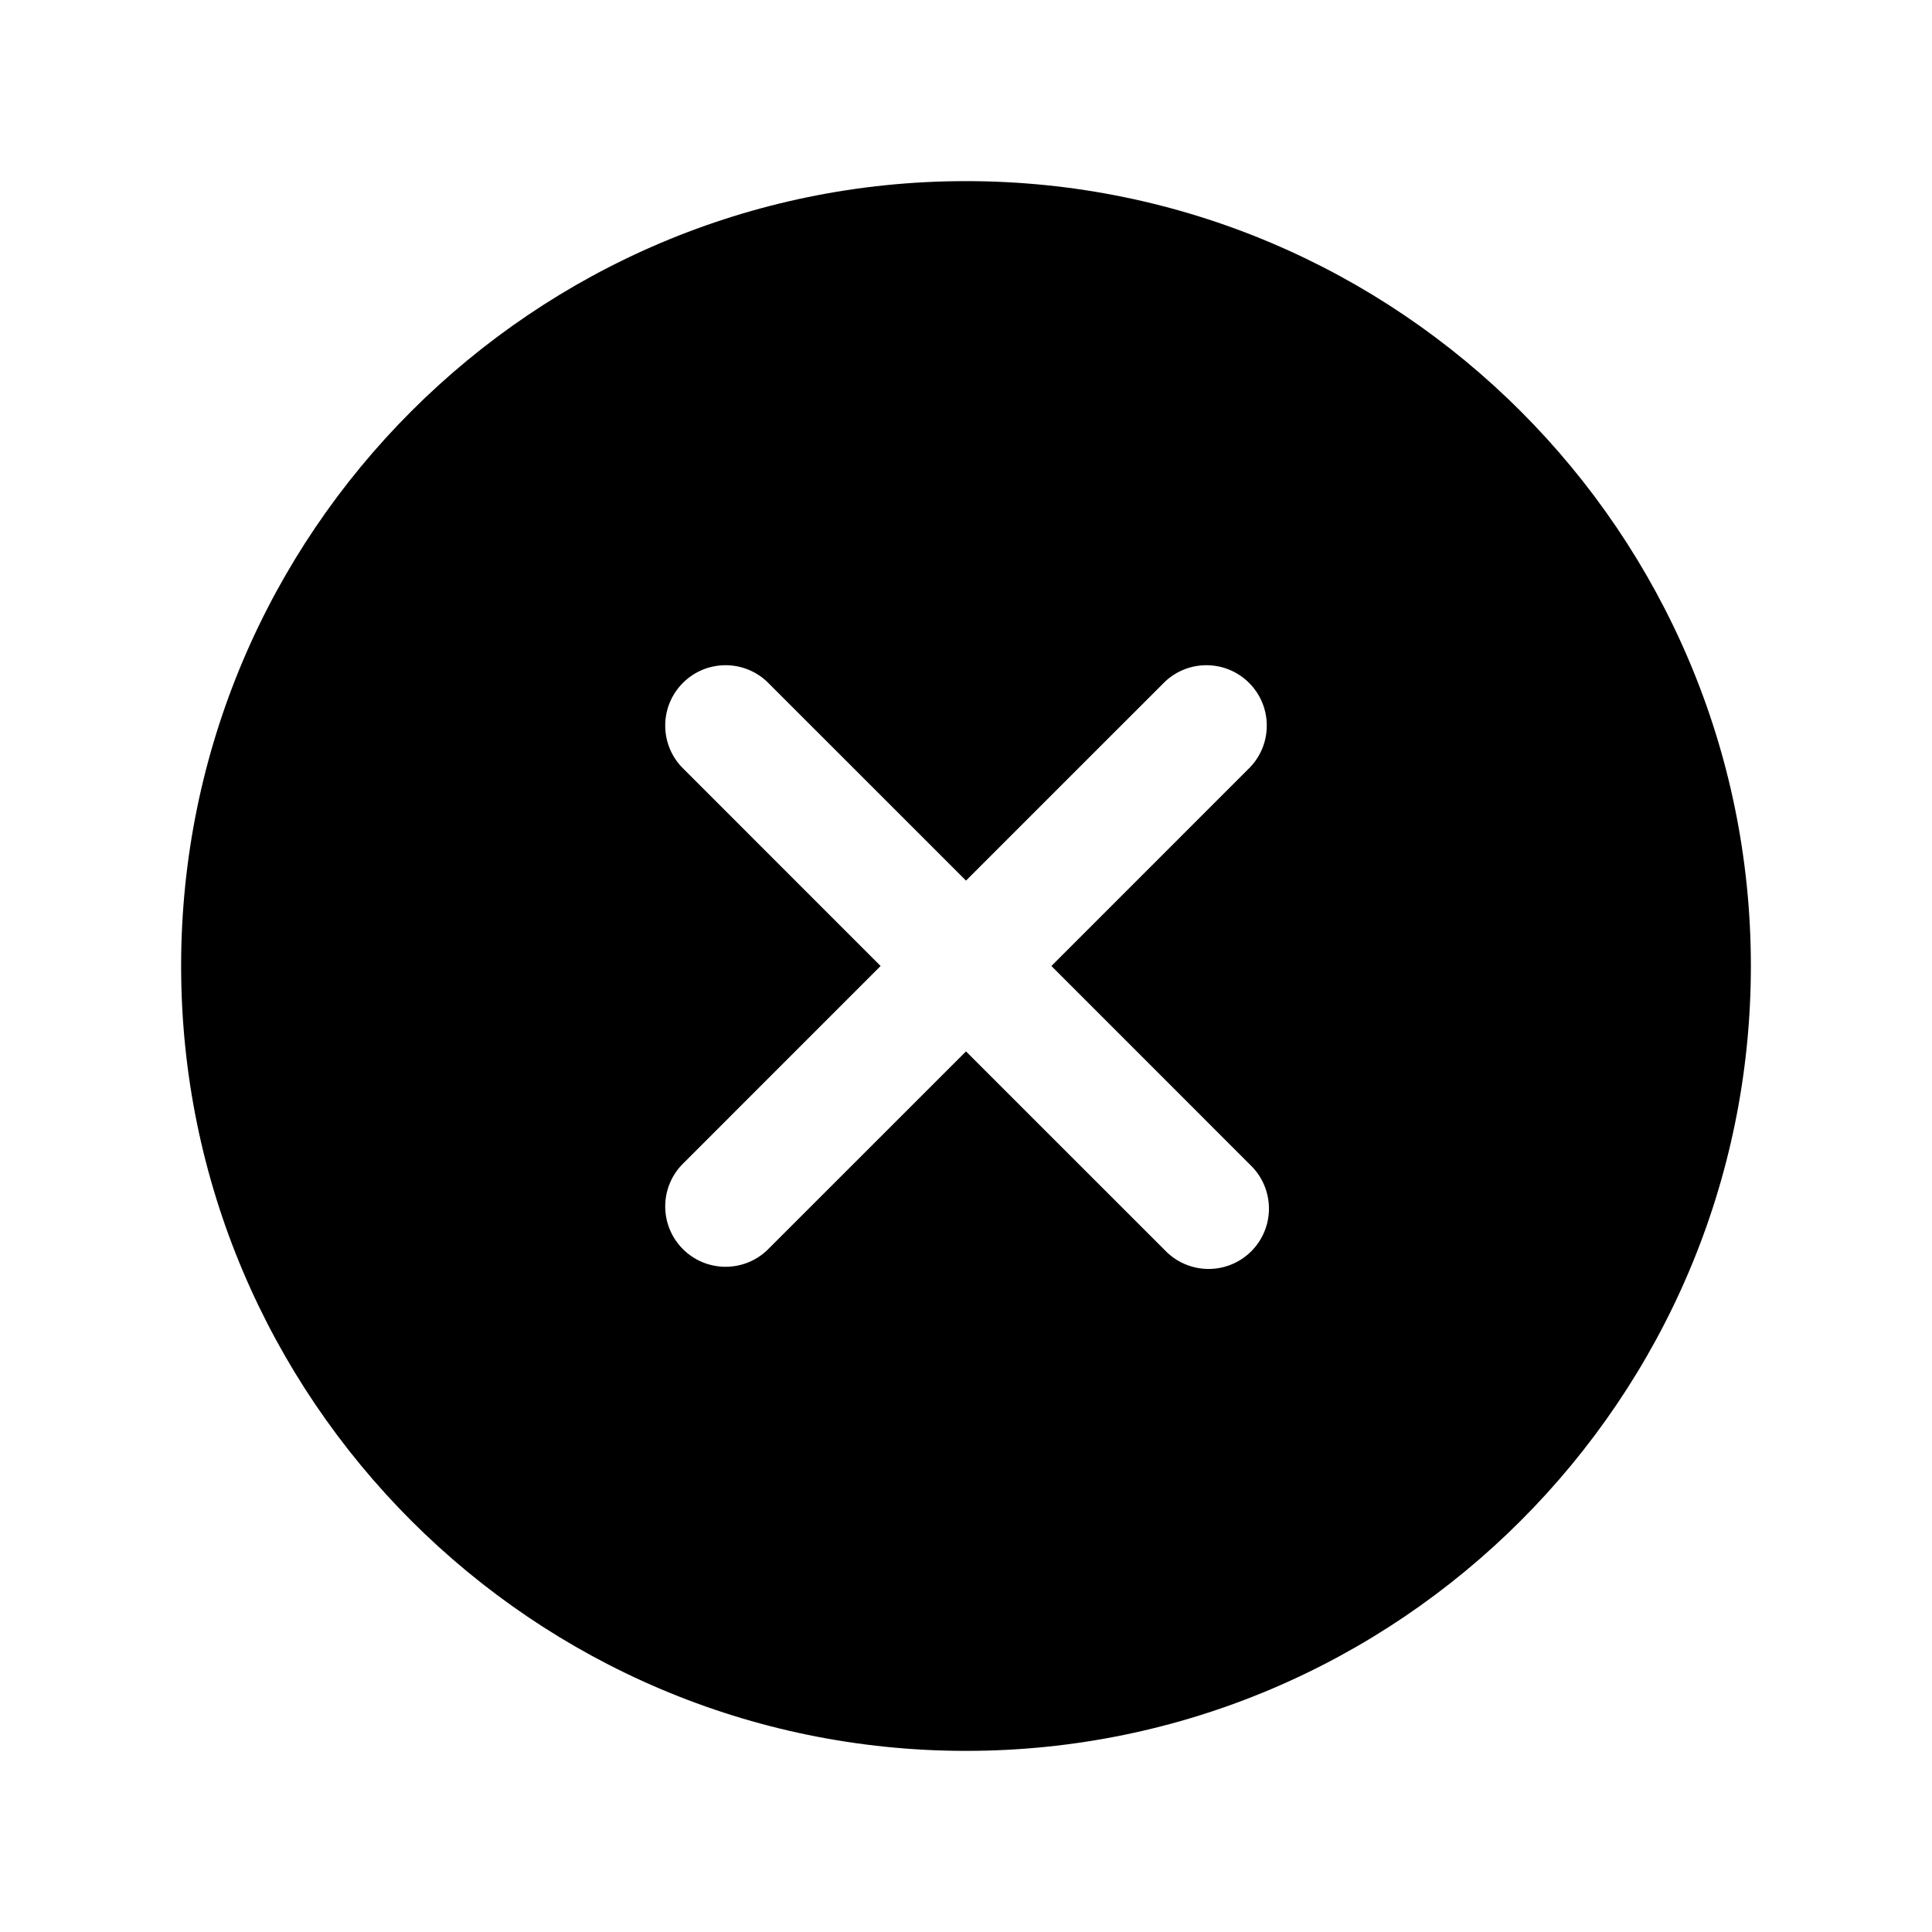
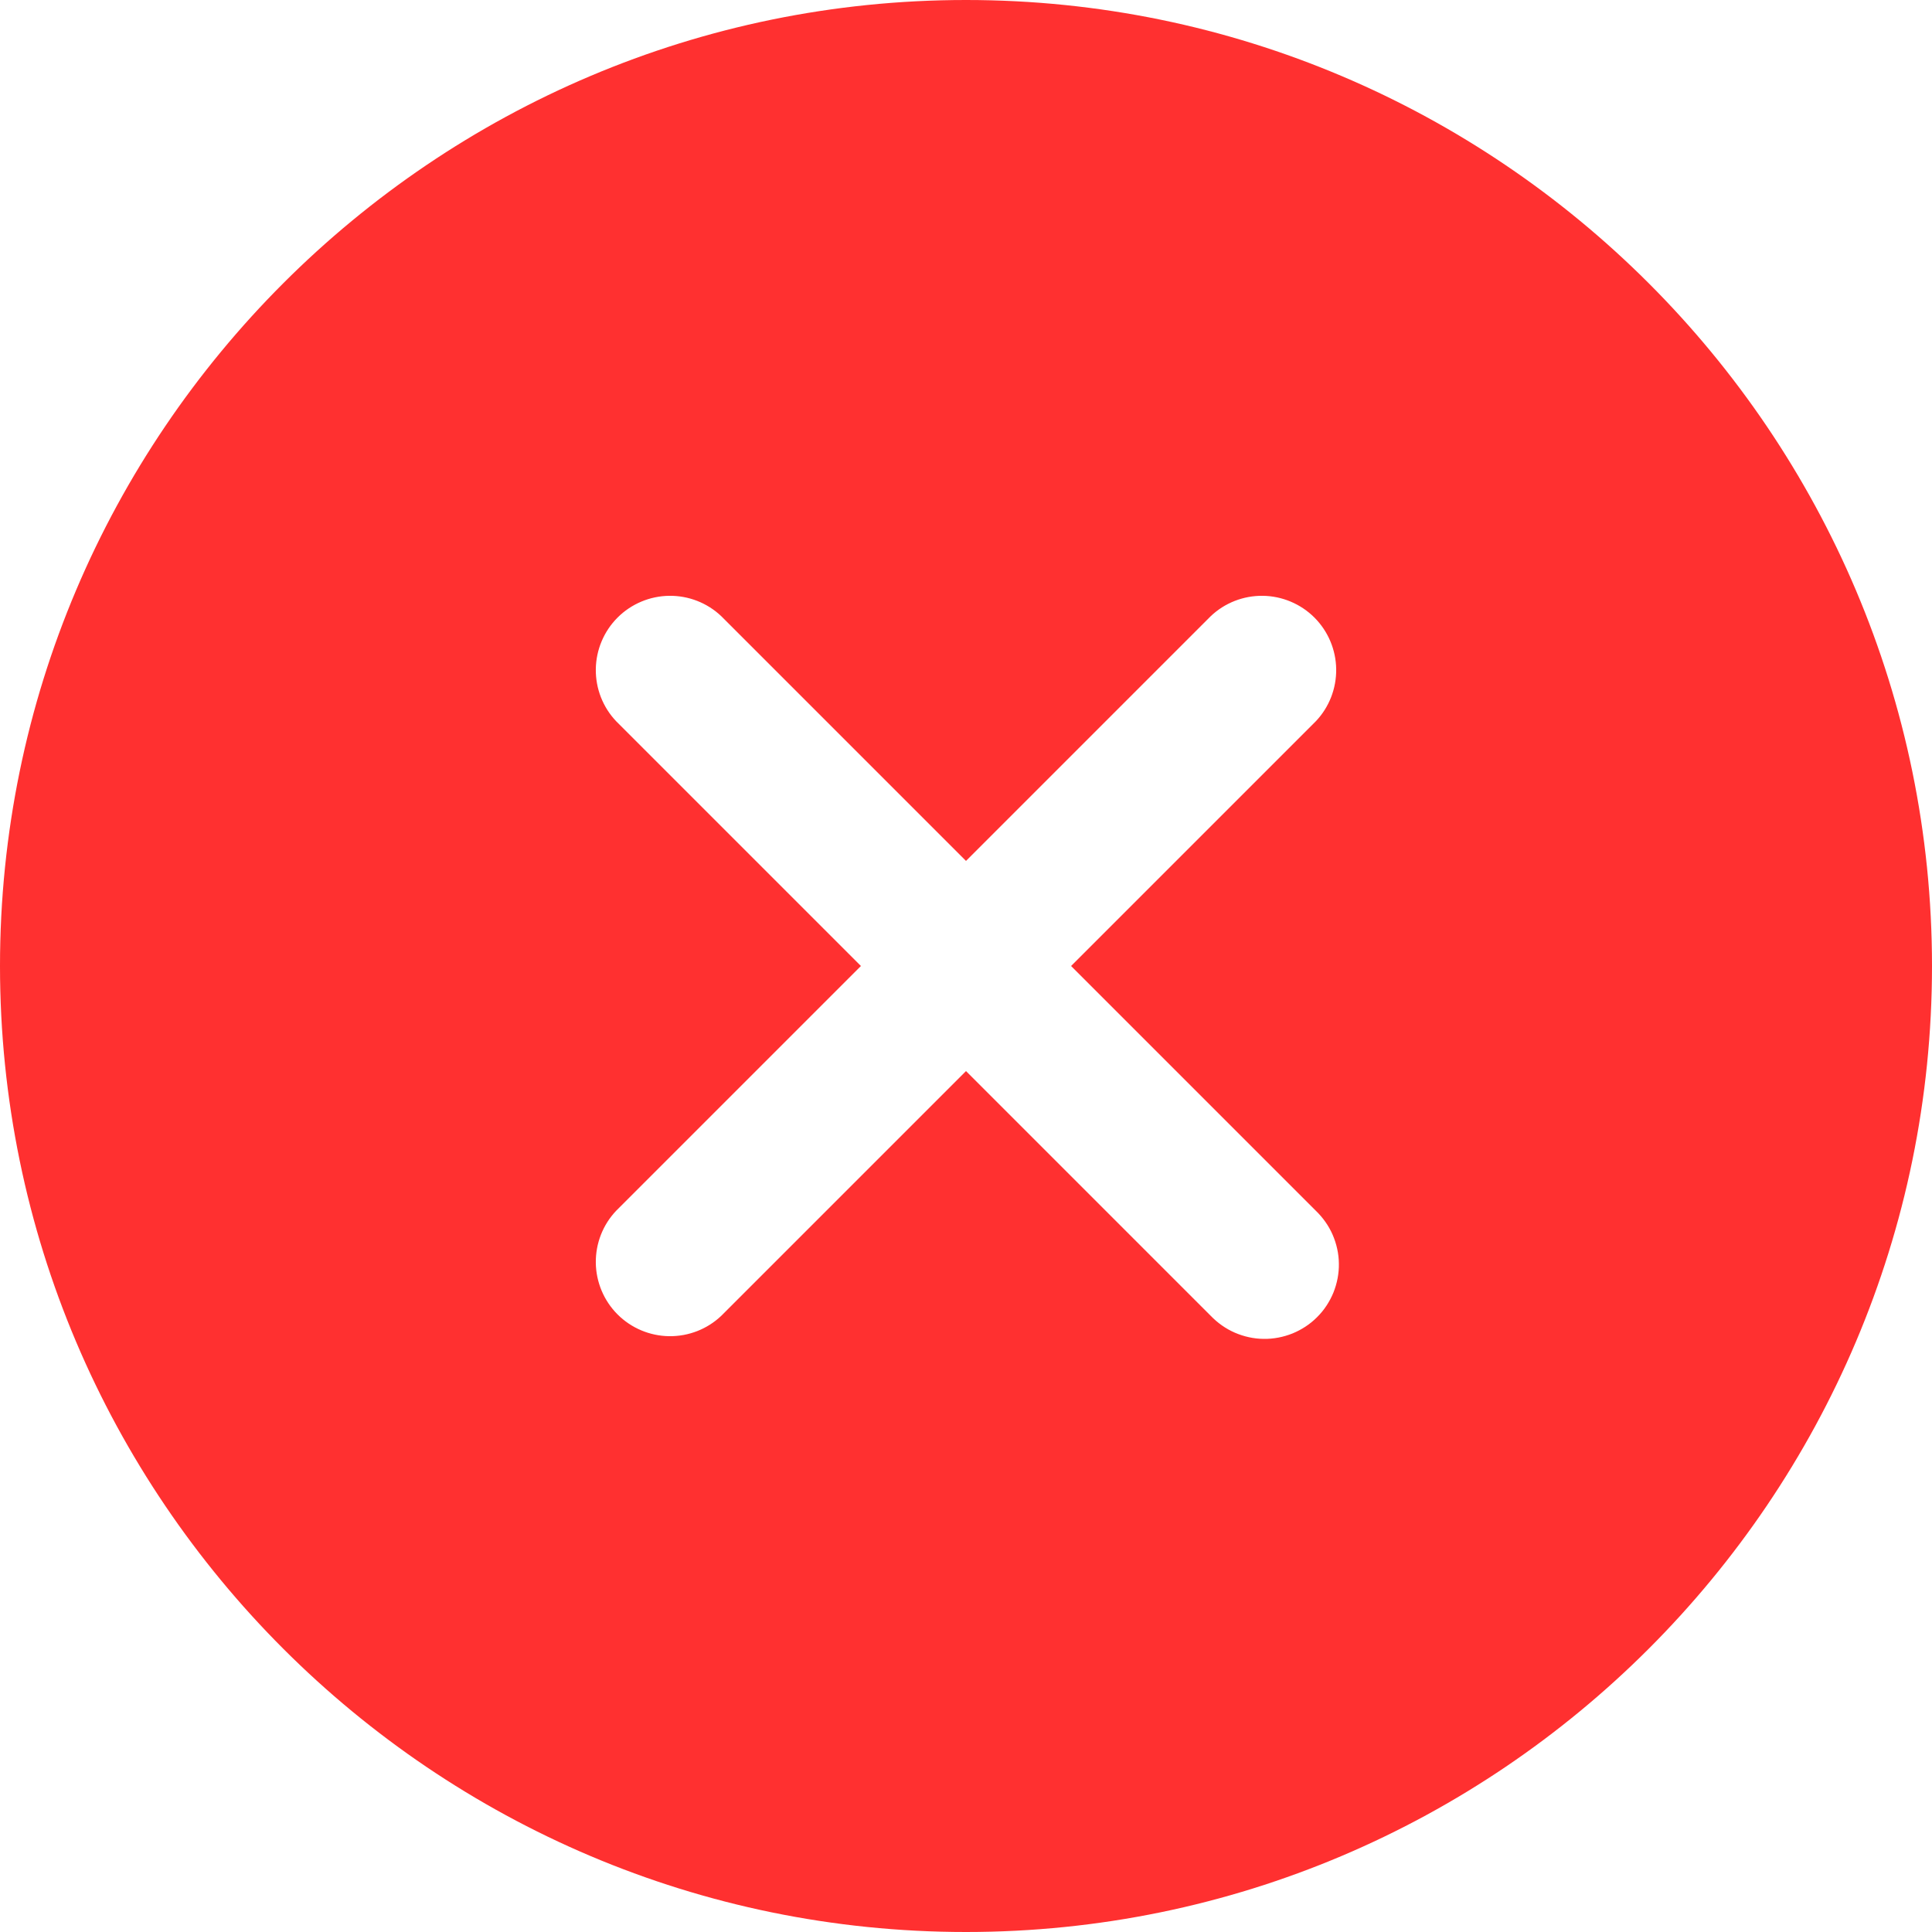
- <svg xmlns="http://www.w3.org/2000/svg" class="ionicon" viewBox="0 0 512 512">
-   <path d="M256 48C141.31 48 48 141.31 48 256s93.31 208 208 208 208-93.31 208-208S370.69 48 256 48zm75.31 260.69a16 16 0 11-22.62 22.62L256 278.63l-52.69 52.68a16 16 0 01-22.62-22.62L233.37 256l-52.68-52.69a16 16 0 0122.62-22.62L256 233.37l52.69-52.68a16 16 0 0122.62 22.62L278.63 256z" />
+ <svg xmlns="http://www.w3.org/2000/svg" width="23" height="23" viewBox="0 0 23 23" fill="none">
+   <path d="M11.5 0C5.159 0 0 5.159 0 11.5C0 17.841 5.159 23 11.5 23C17.841 23 23 17.841 23 11.5C23 5.159 17.841 0 11.5 0ZM15.664 14.413C15.749 14.495 15.818 14.592 15.865 14.7C15.912 14.809 15.938 14.925 15.939 15.043C15.941 15.161 15.918 15.278 15.874 15.388C15.829 15.497 15.764 15.597 15.68 15.68C15.597 15.764 15.497 15.829 15.388 15.874C15.278 15.918 15.161 15.941 15.043 15.939C14.925 15.938 14.809 15.912 14.7 15.865C14.592 15.818 14.495 15.749 14.413 15.664L11.5 12.751L8.587 15.664C8.42 15.823 8.197 15.91 7.966 15.907C7.736 15.904 7.515 15.811 7.352 15.648C7.189 15.485 7.096 15.264 7.093 15.034C7.09 14.803 7.177 14.58 7.336 14.413L10.249 11.5L7.336 8.587C7.177 8.42 7.09 8.197 7.093 7.966C7.096 7.736 7.189 7.515 7.352 7.352C7.515 7.189 7.736 7.096 7.966 7.093C8.197 7.09 8.42 7.177 8.587 7.336L11.5 10.249L14.413 7.336C14.58 7.177 14.803 7.09 15.034 7.093C15.264 7.096 15.485 7.189 15.648 7.352C15.811 7.515 15.904 7.736 15.907 7.966C15.91 8.197 15.823 8.42 15.664 8.587L12.751 11.5L15.664 14.413Z" fill="#FF3030" />
</svg>
